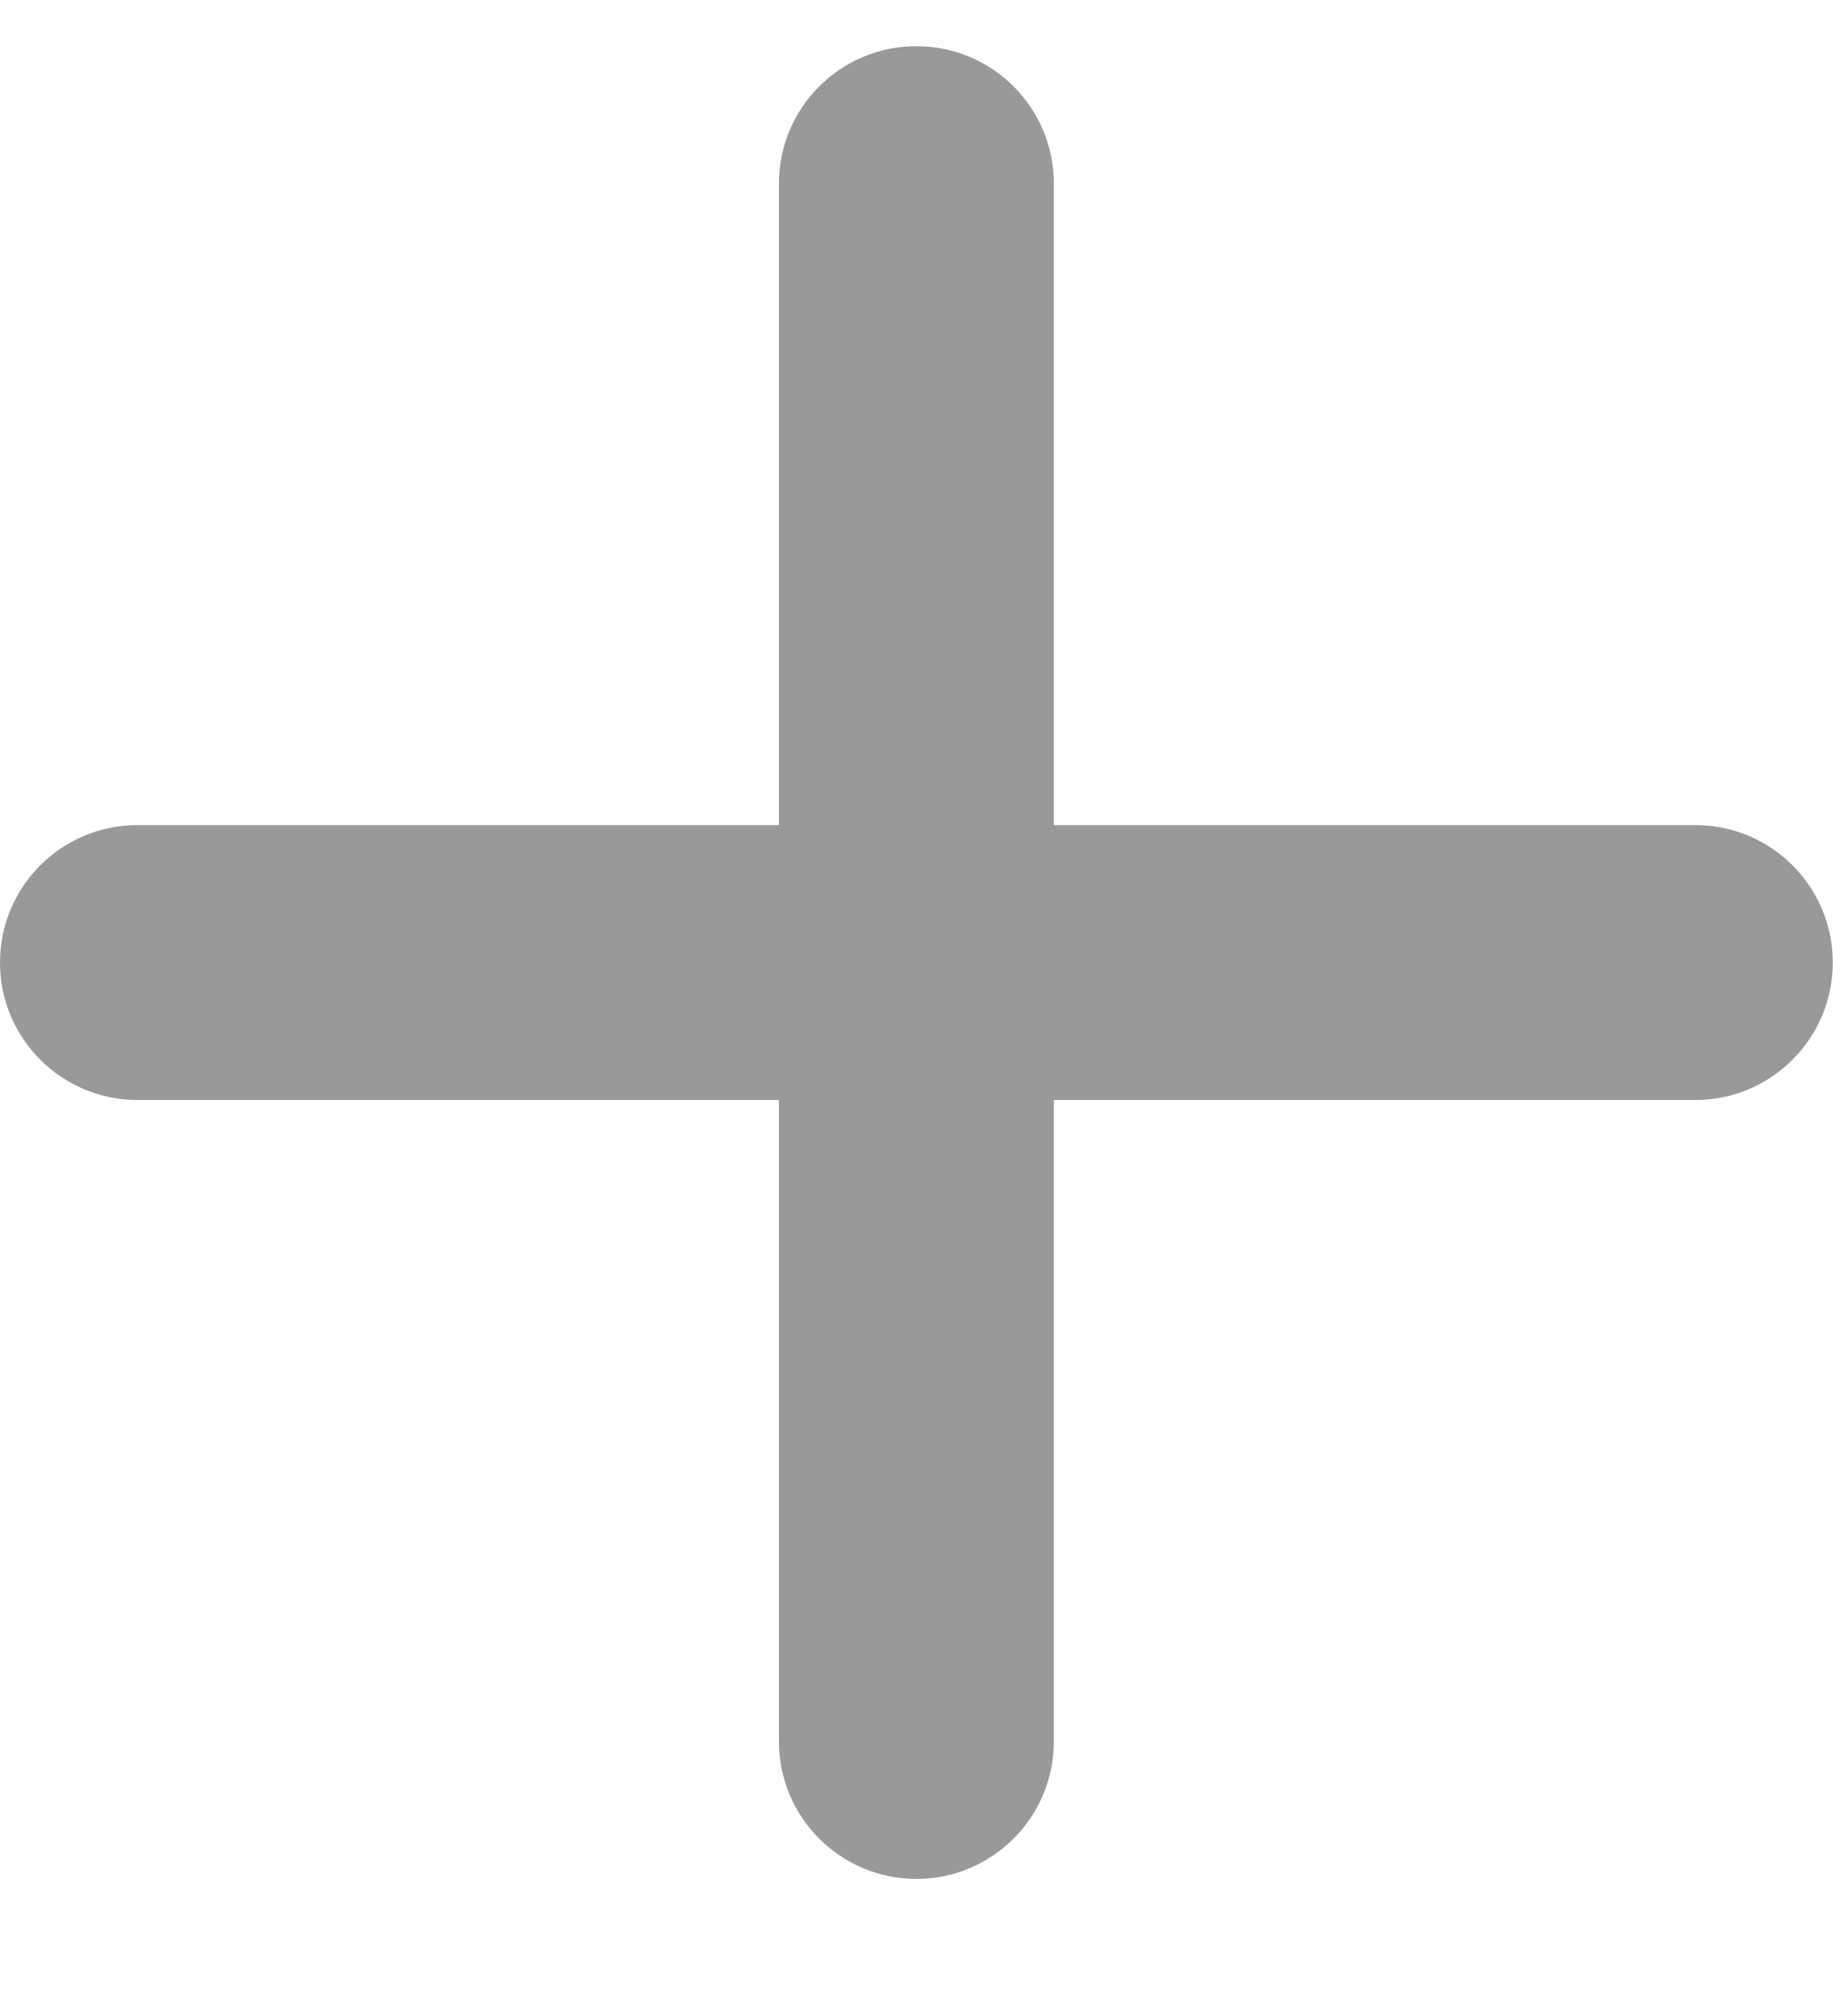
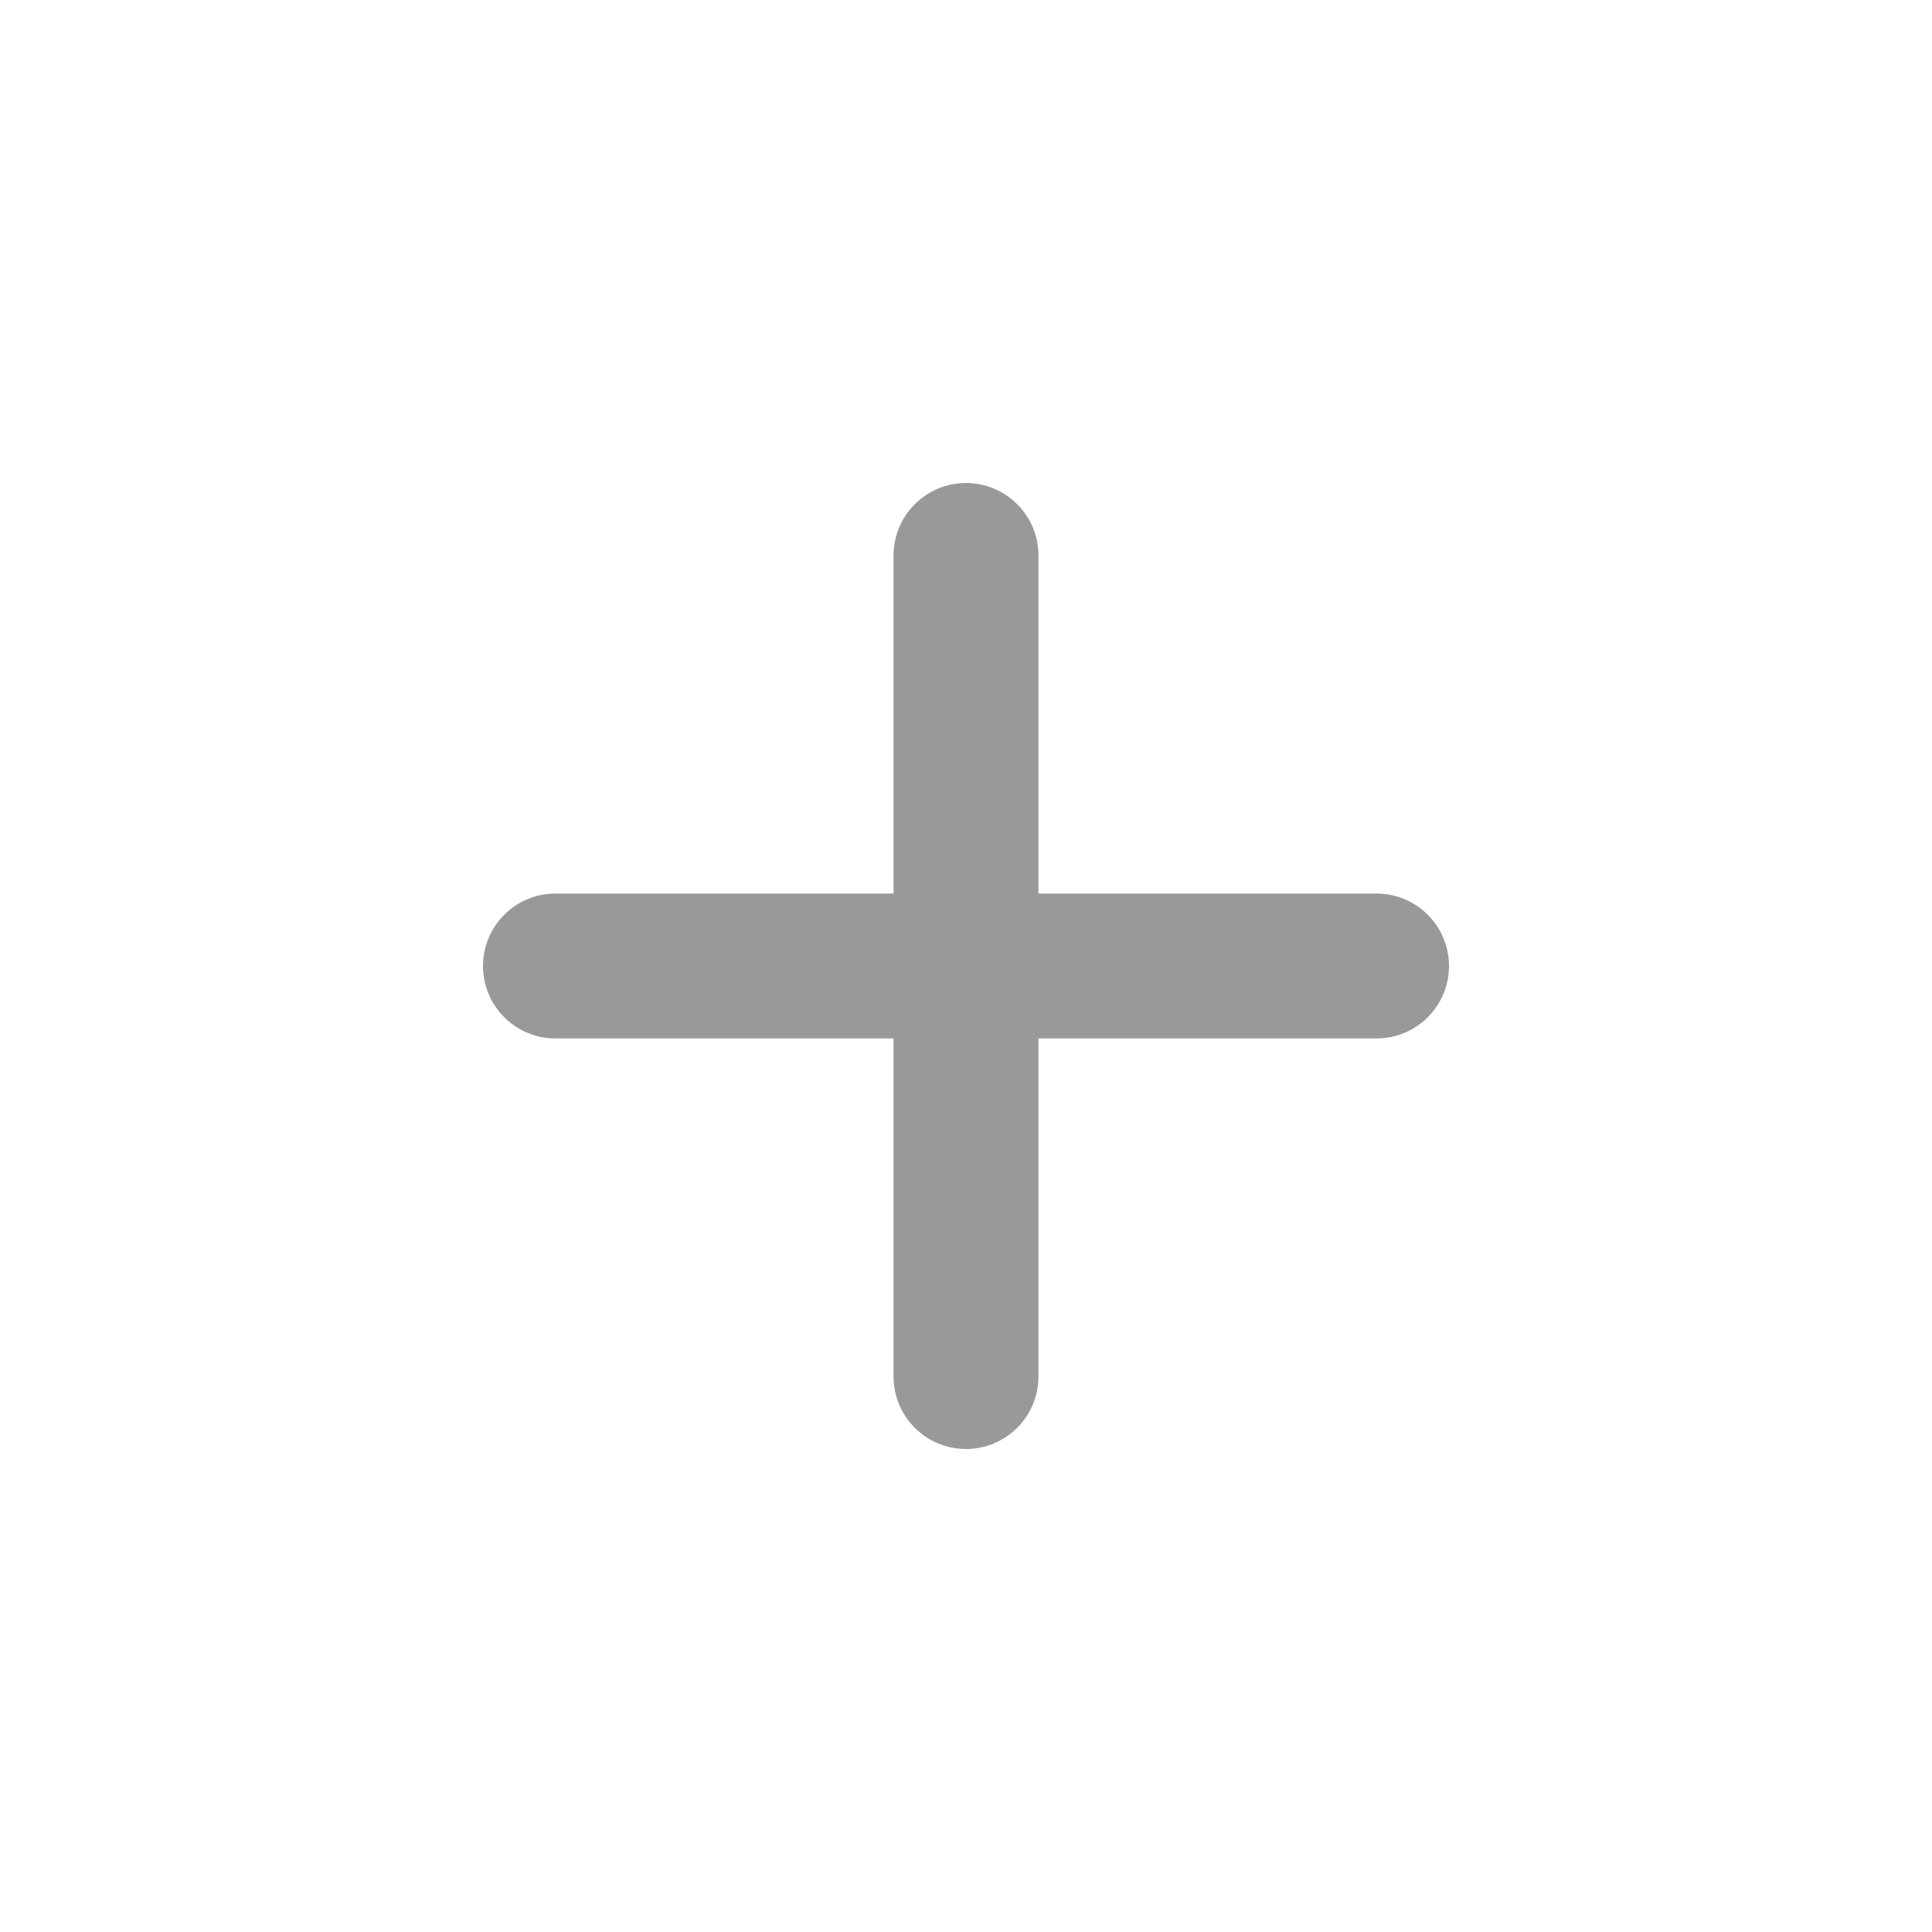
- <svg xmlns="http://www.w3.org/2000/svg" width="10" height="11" viewBox="0 0 10 11" fill="none">
-   <path d="M5.75 1.002C5.75 0.587 5.414 0.252 5 0.252C4.586 0.252 4.25 0.587 4.25 1.002V4.502H0.75C0.336 4.502 0 4.837 0 5.252C0 5.666 0.336 6.002 0.75 6.002H4.25L4.25 9.502C4.25 9.916 4.586 10.252 5 10.252C5.414 10.252 5.75 9.916 5.75 9.502V6.002H9.25C9.664 6.002 10 5.666 10 5.252C10 4.837 9.664 4.502 9.25 4.502H5.75V1.002Z" fill="#999999" />
+ <svg xmlns="http://www.w3.org/2000/svg" width="20" height="20" viewBox="0 0 20 20" fill="none">
+   <path d="M10.75 5.75C10.75 5.336 10.414 5 10 5C9.586 5 9.25 5.336 9.25 5.75V9.25H5.75C5.336 9.25 5 9.586 5 10C5 10.414 5.336 10.75 5.75 10.75H9.25L9.25 14.25C9.25 14.664 9.586 15 10 15C10.414 15 10.75 14.664 10.75 14.25V10.75H14.25C14.664 10.75 15 10.414 15 10C15 9.586 14.664 9.25 14.25 9.25H10.75V5.75Z" fill="#999999" />
</svg>
